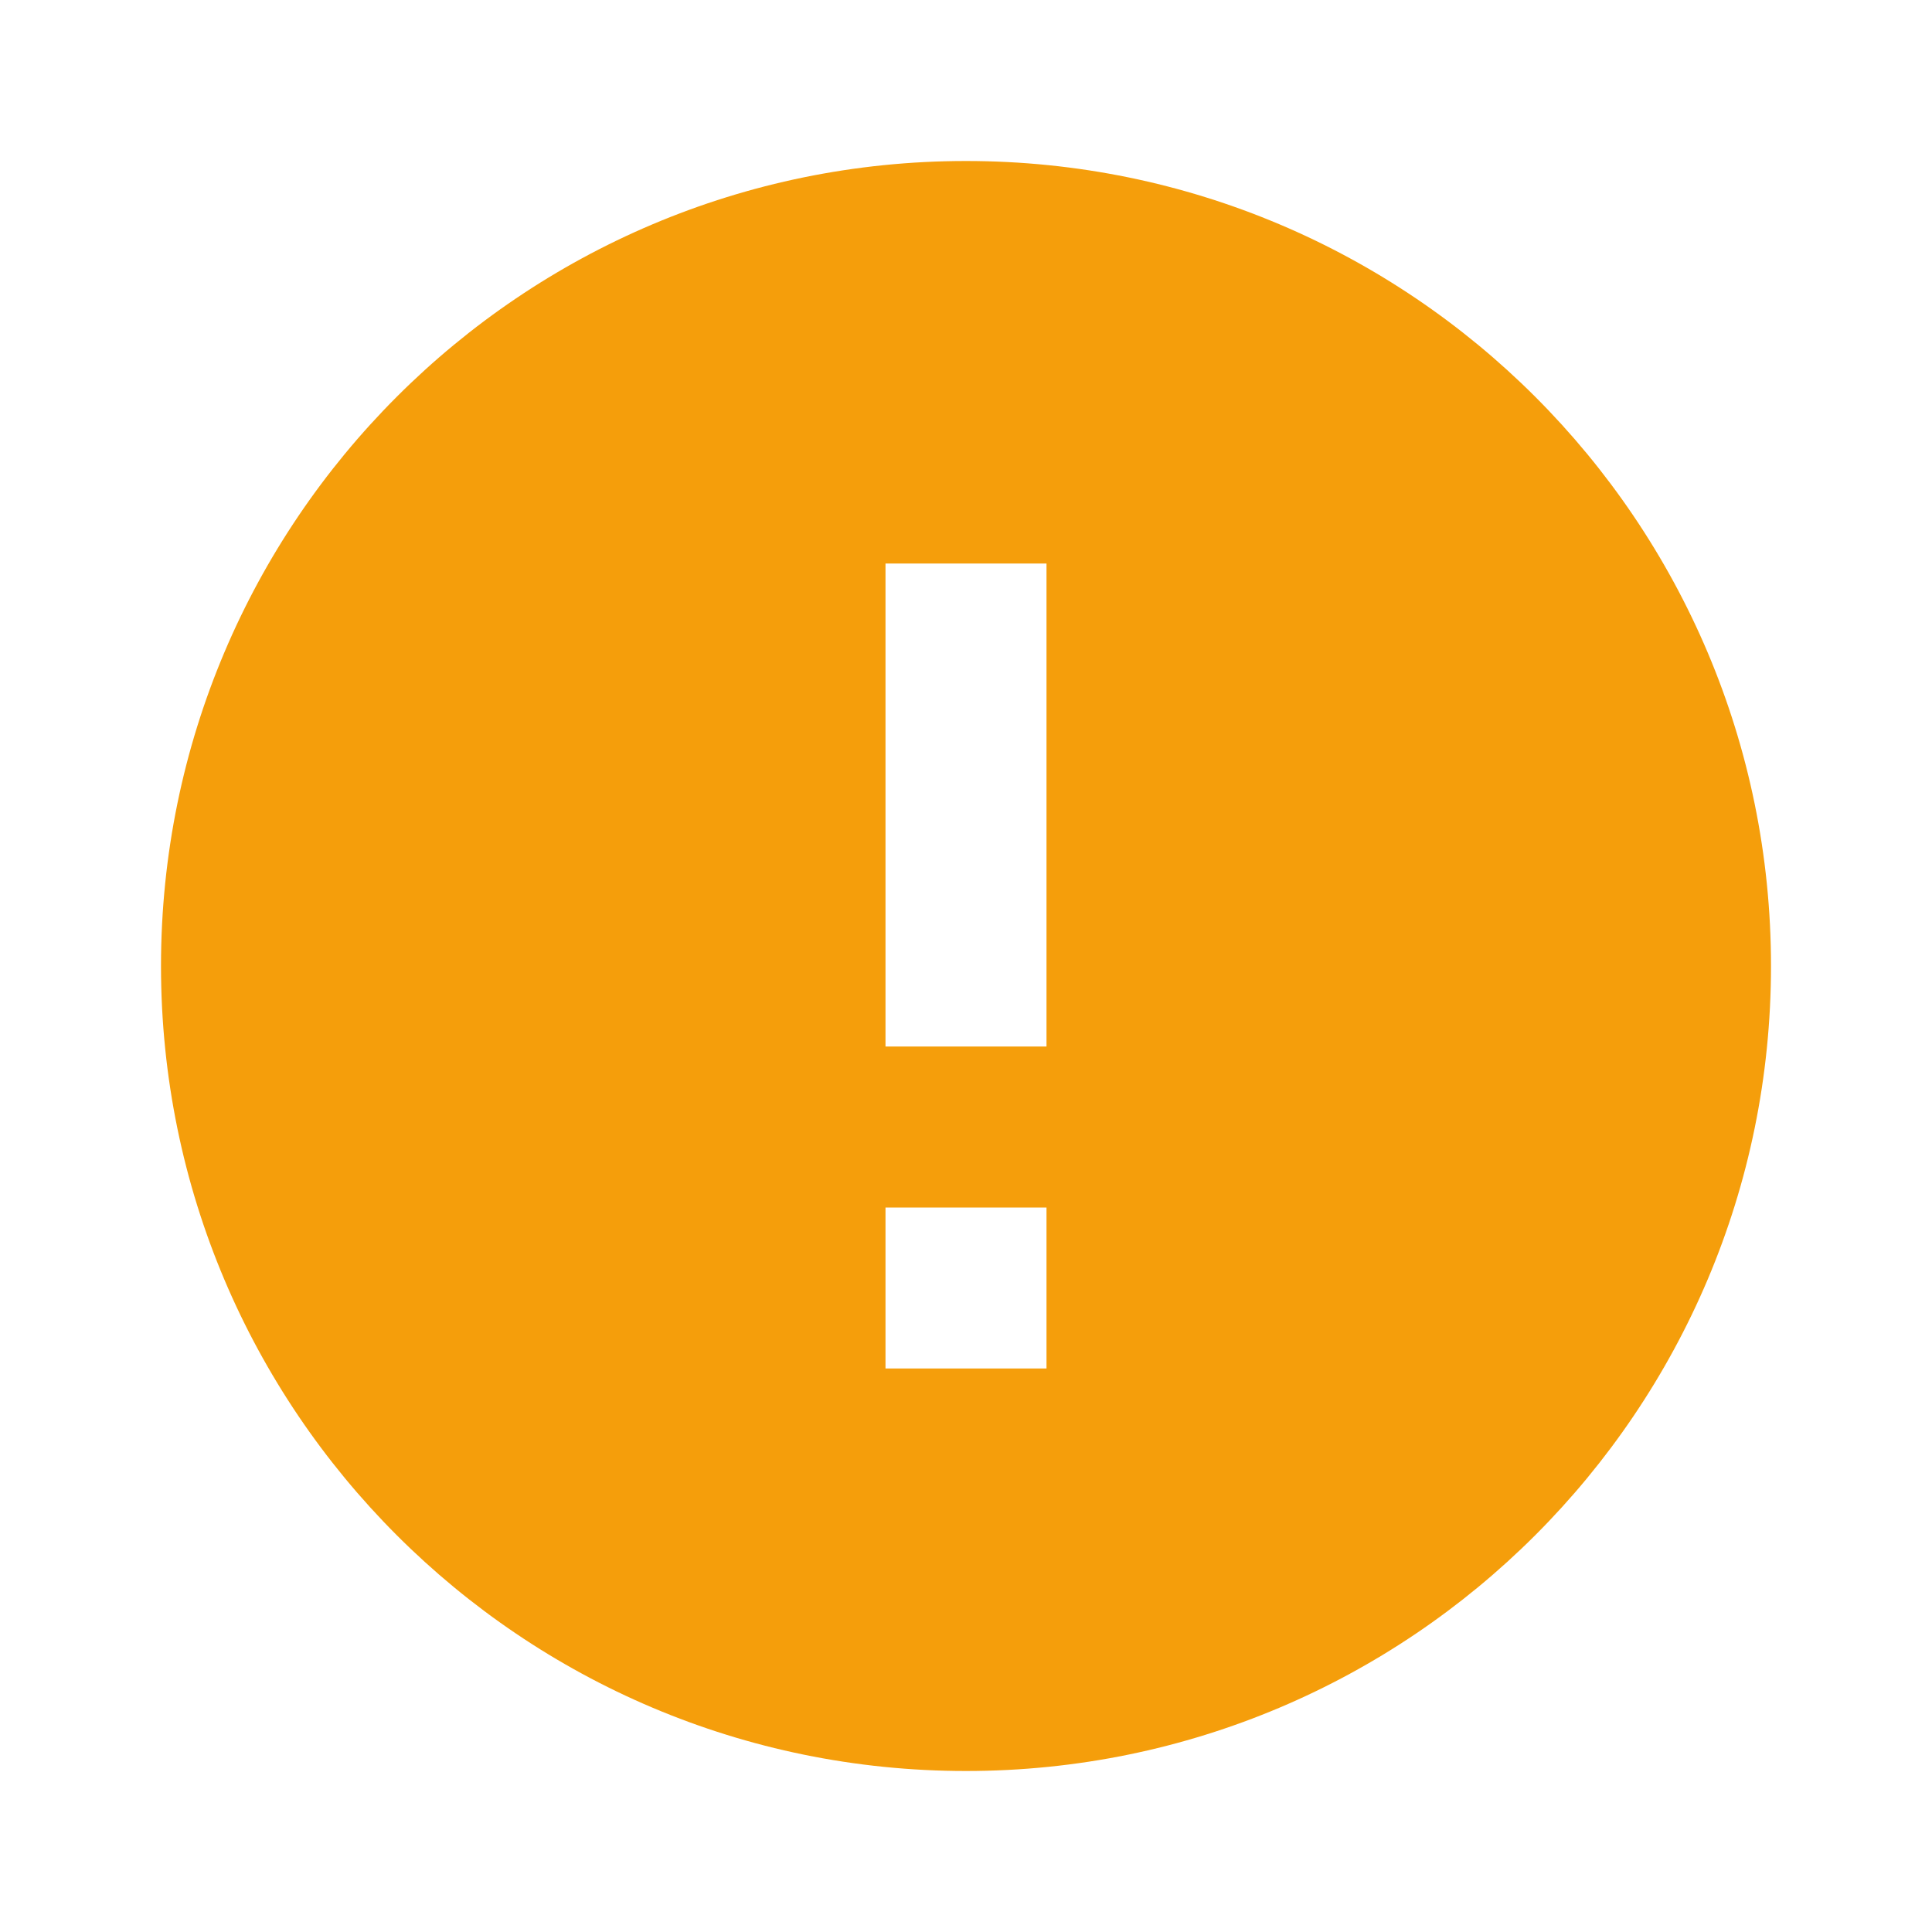
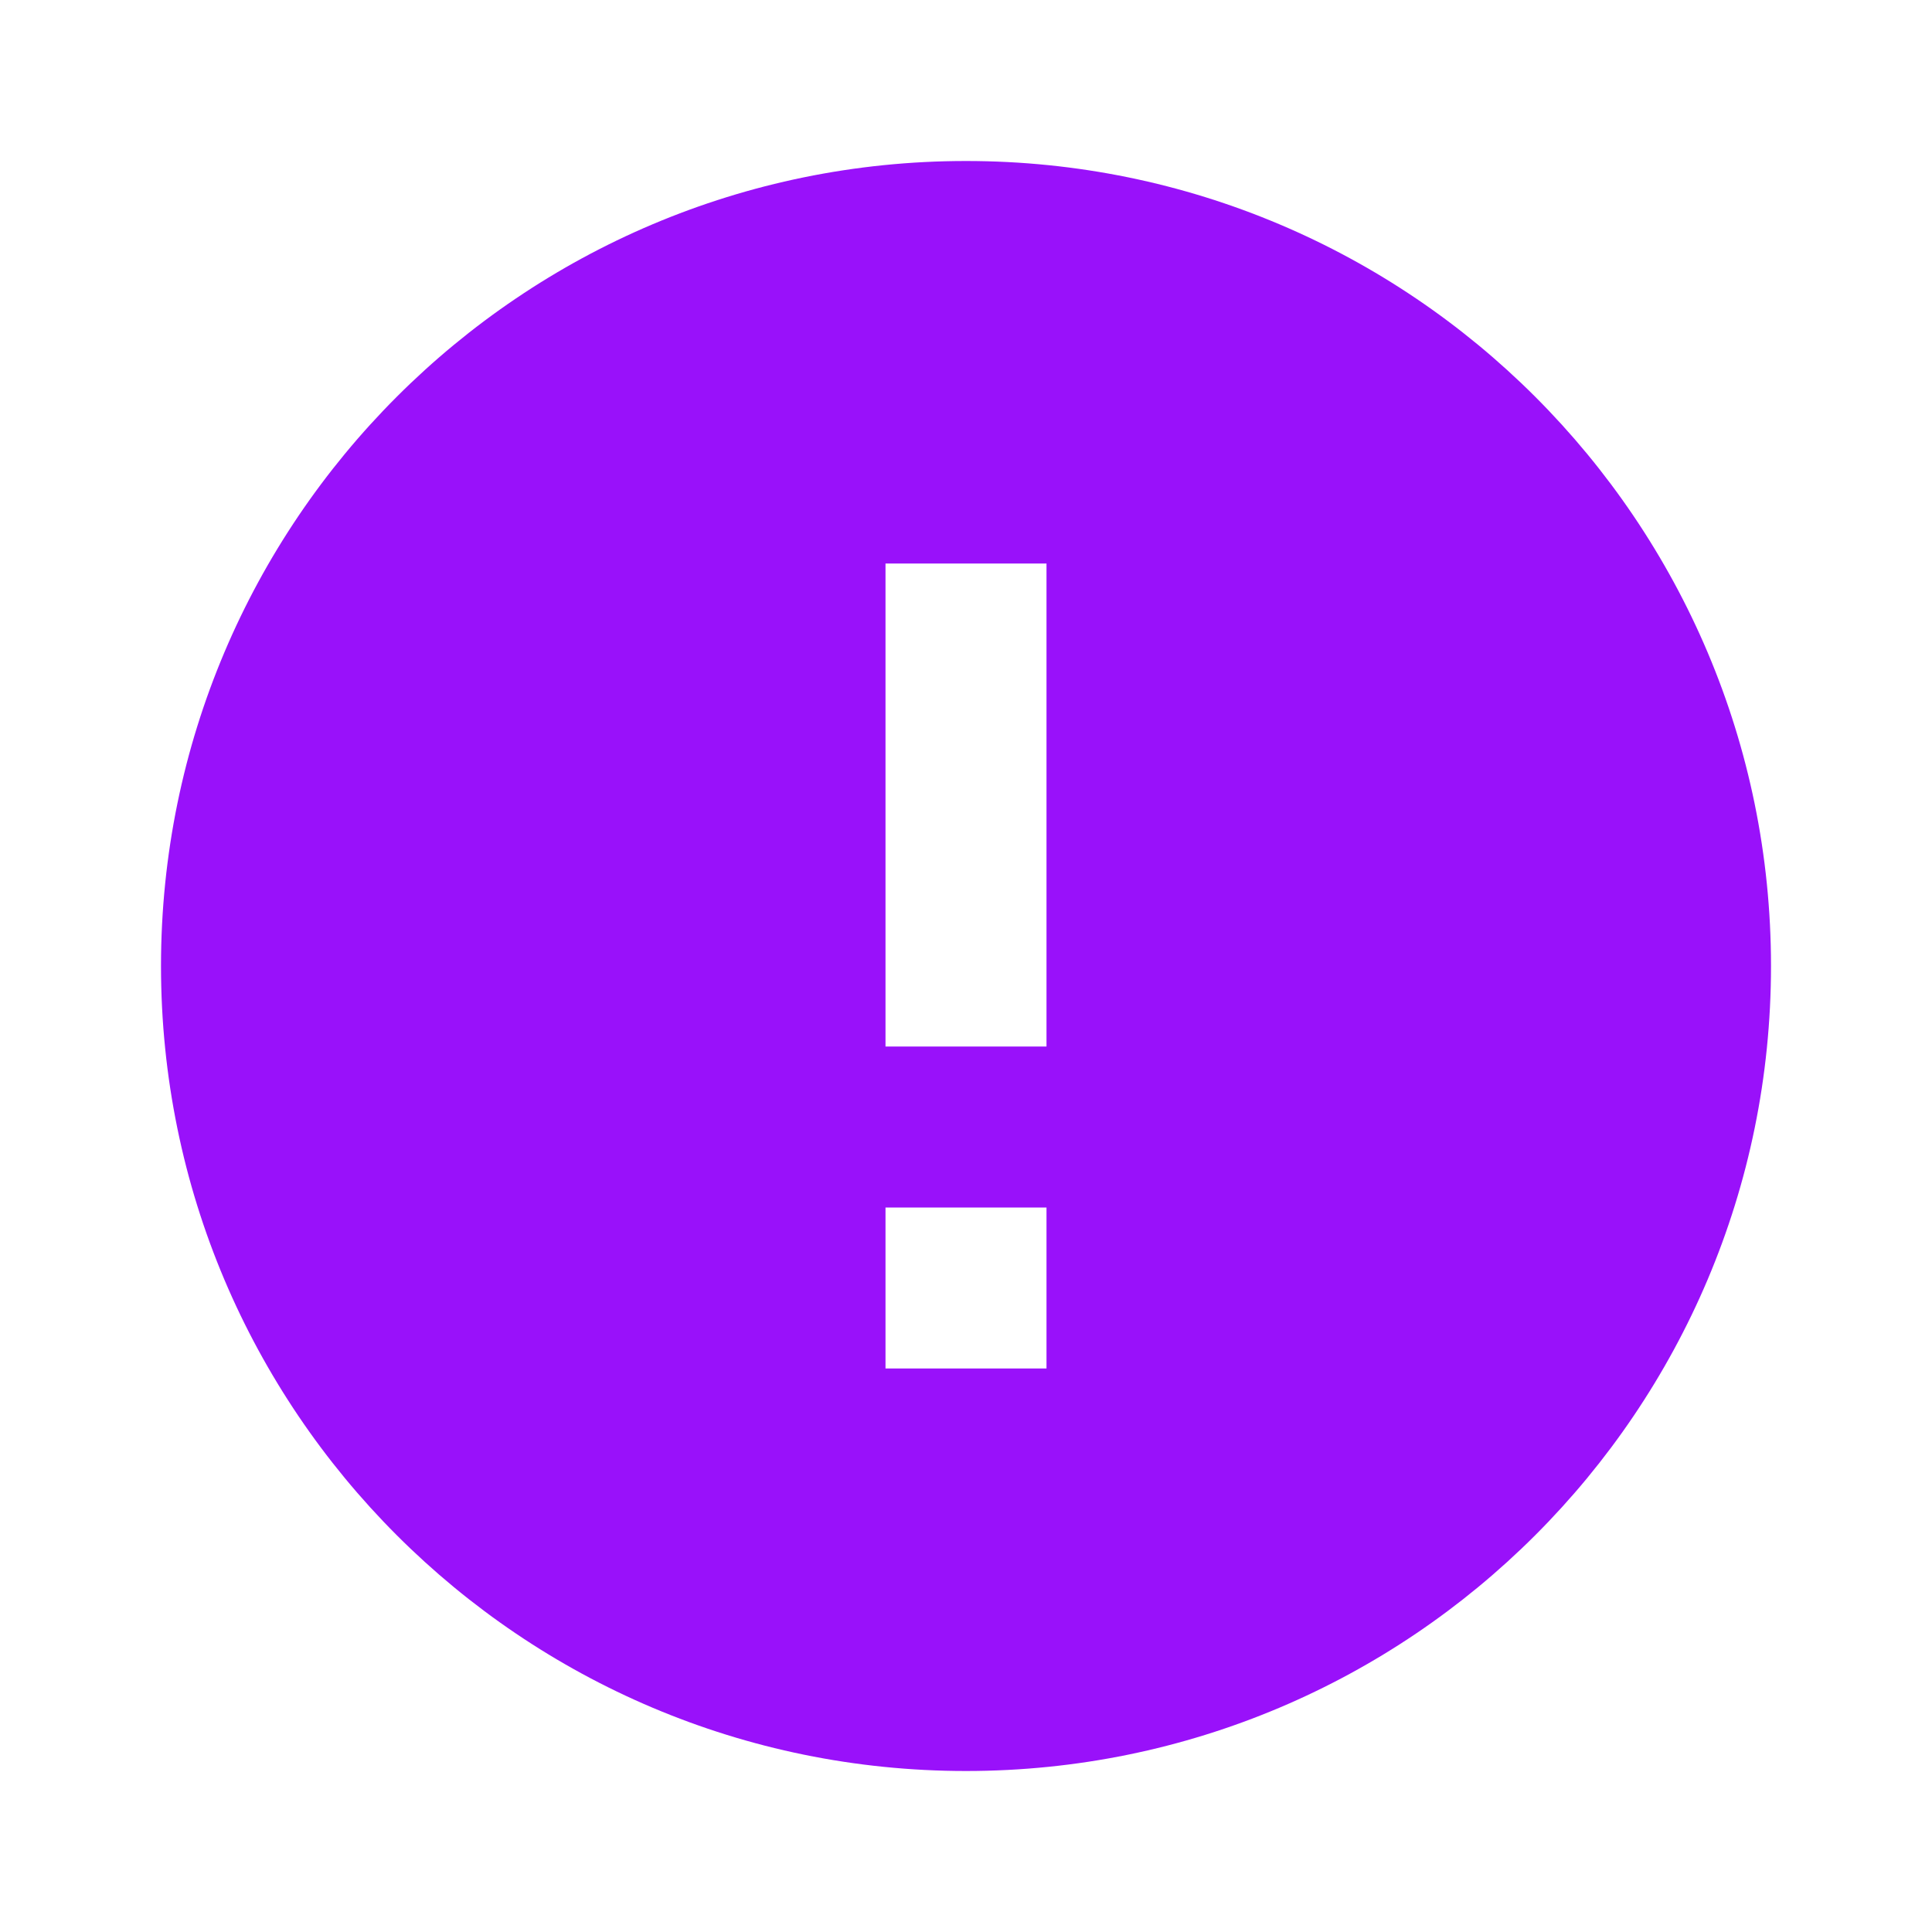
<svg xmlns="http://www.w3.org/2000/svg" viewBox="0 0 24 24" width="24" height="24">
  <path fill="none" d="M0 0h24v24H0z" />
-   <path d="M12 22C6.477 22 2 17.523 2 12S6.477 2 12 2s10 4.477 10 10-4.477 10-10 10zm-1-7v2h2v-2h-2zm0-8v6h2V7h-2z" fill="rgba(245,158,11,1)" />
+   <path d="M12 22C6.477 22 2 17.523 2 12S6.477 2 12 2s10 4.477 10 10-4.477 10-10 10zm-1-7v2h2v-2h-2zm0-8v6h2V7h-2z" fill="#9911fa" />
</svg>
